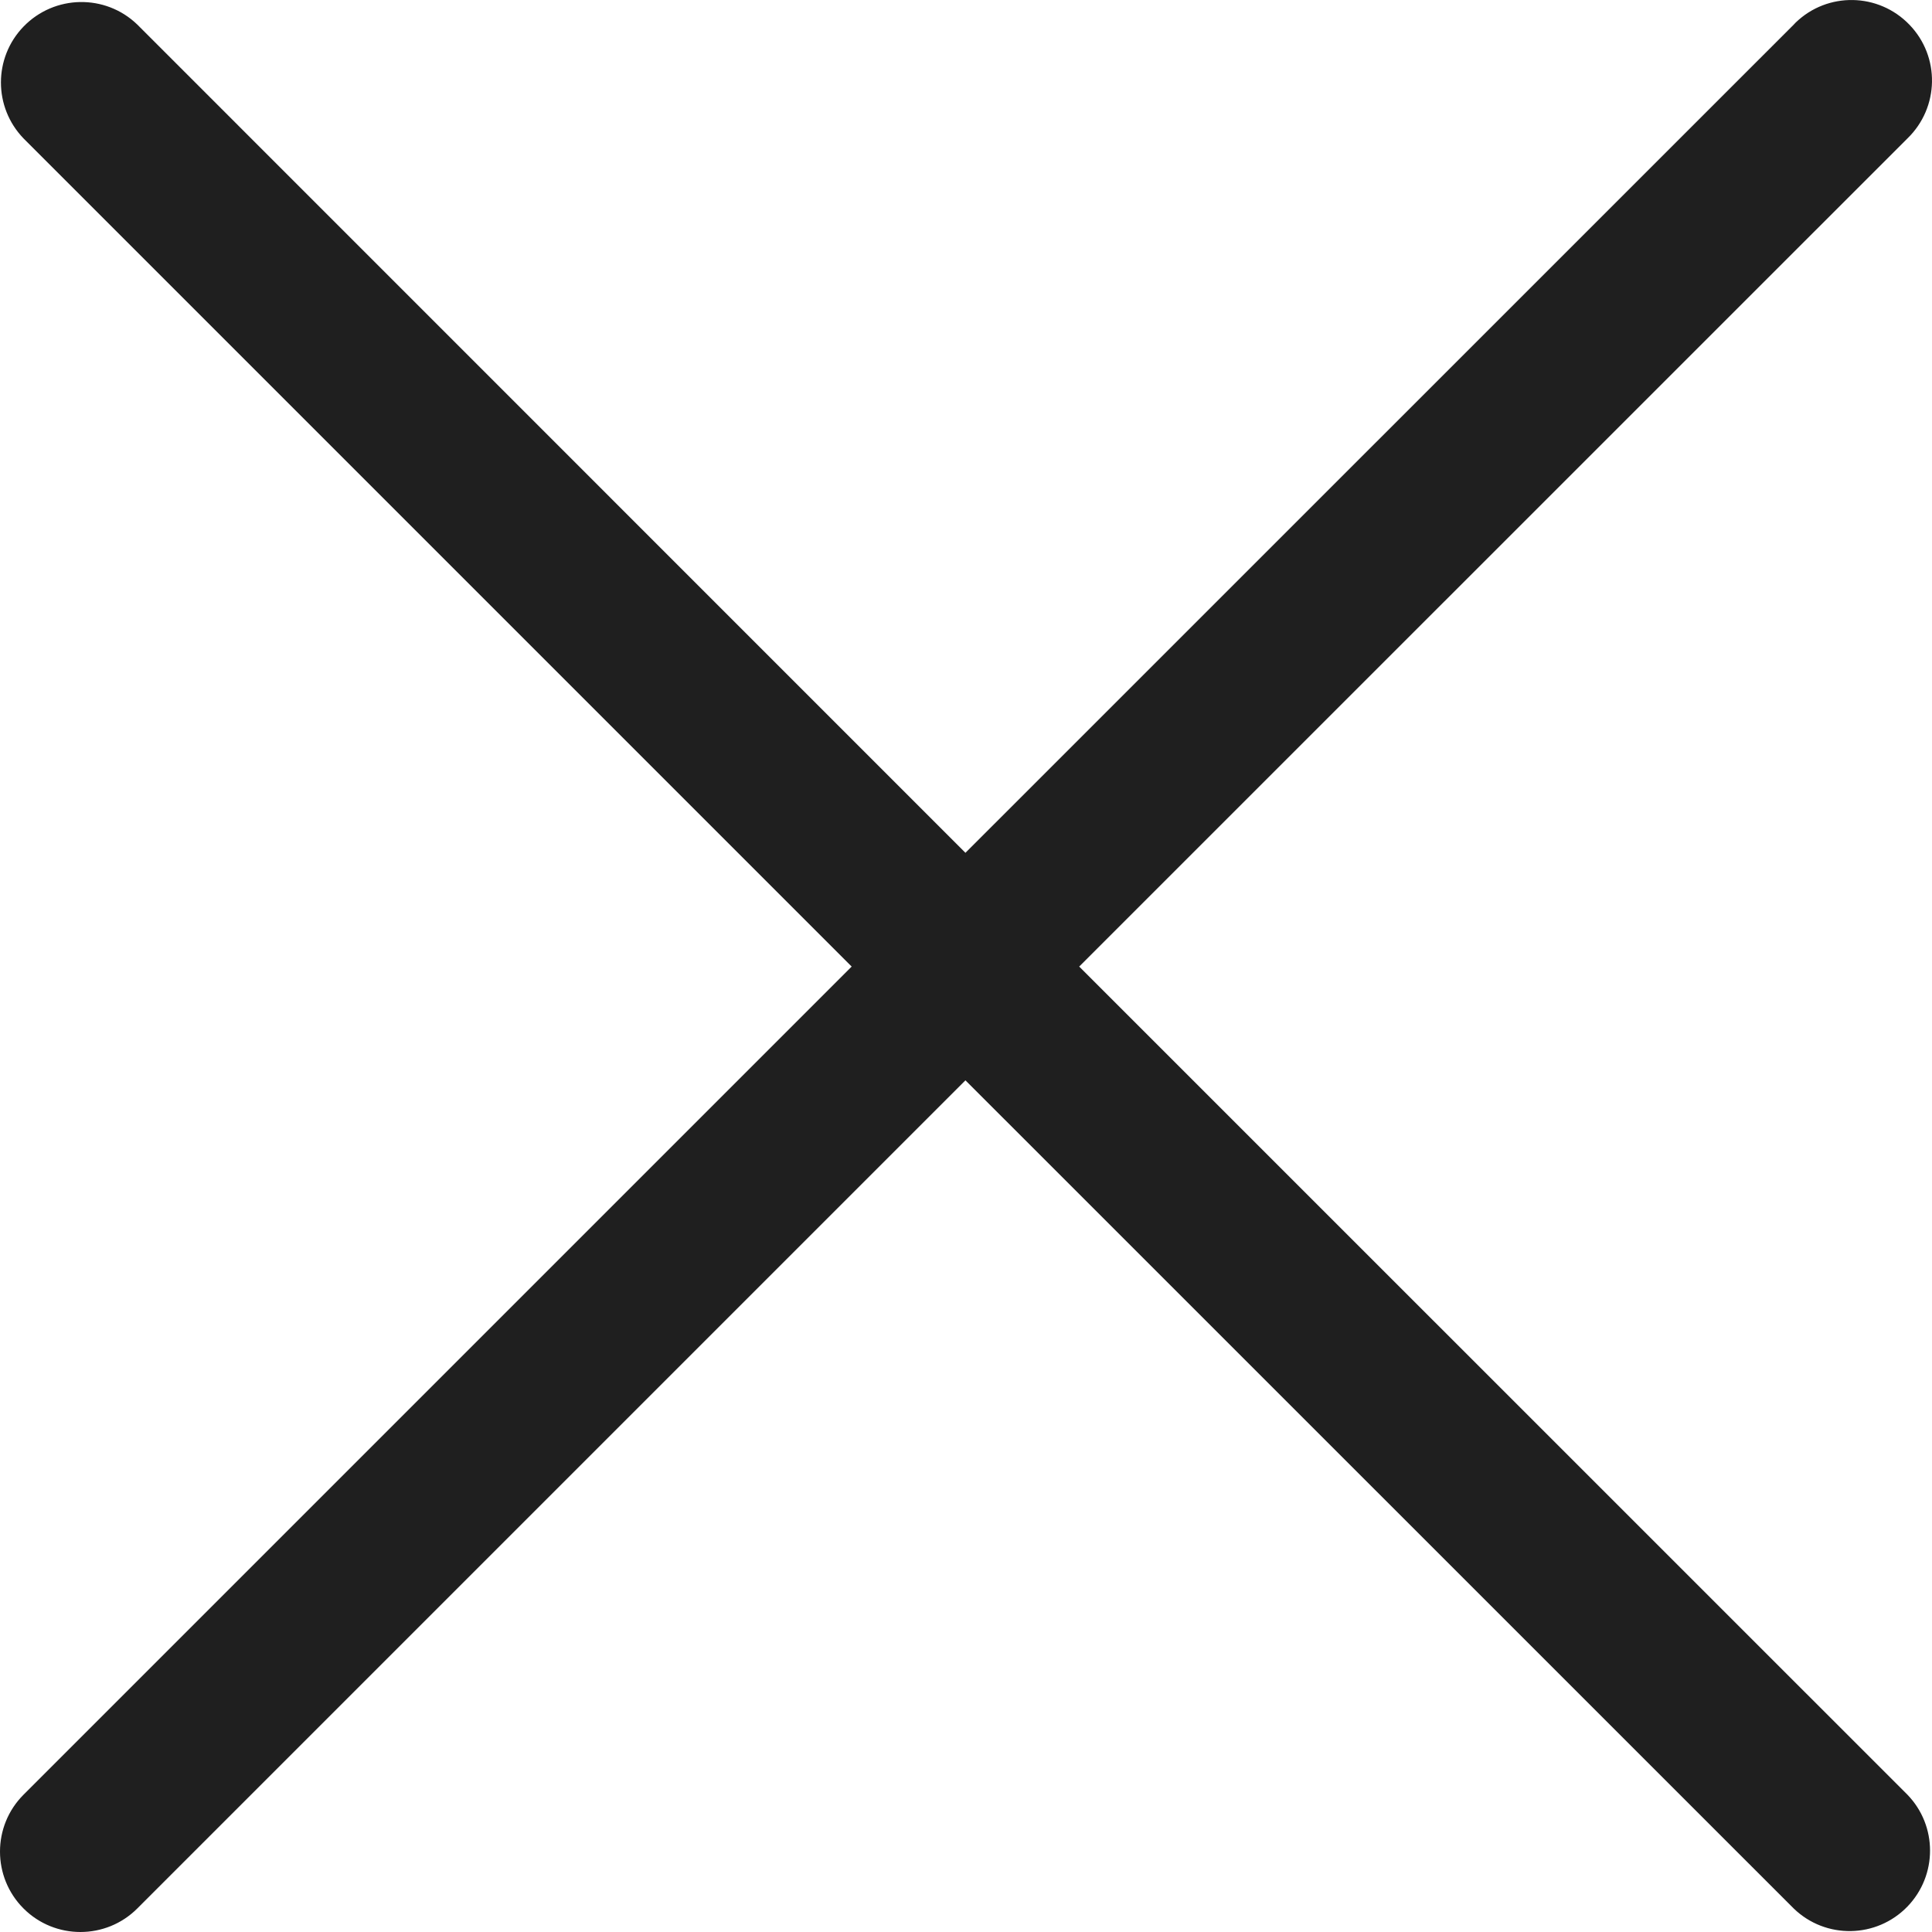
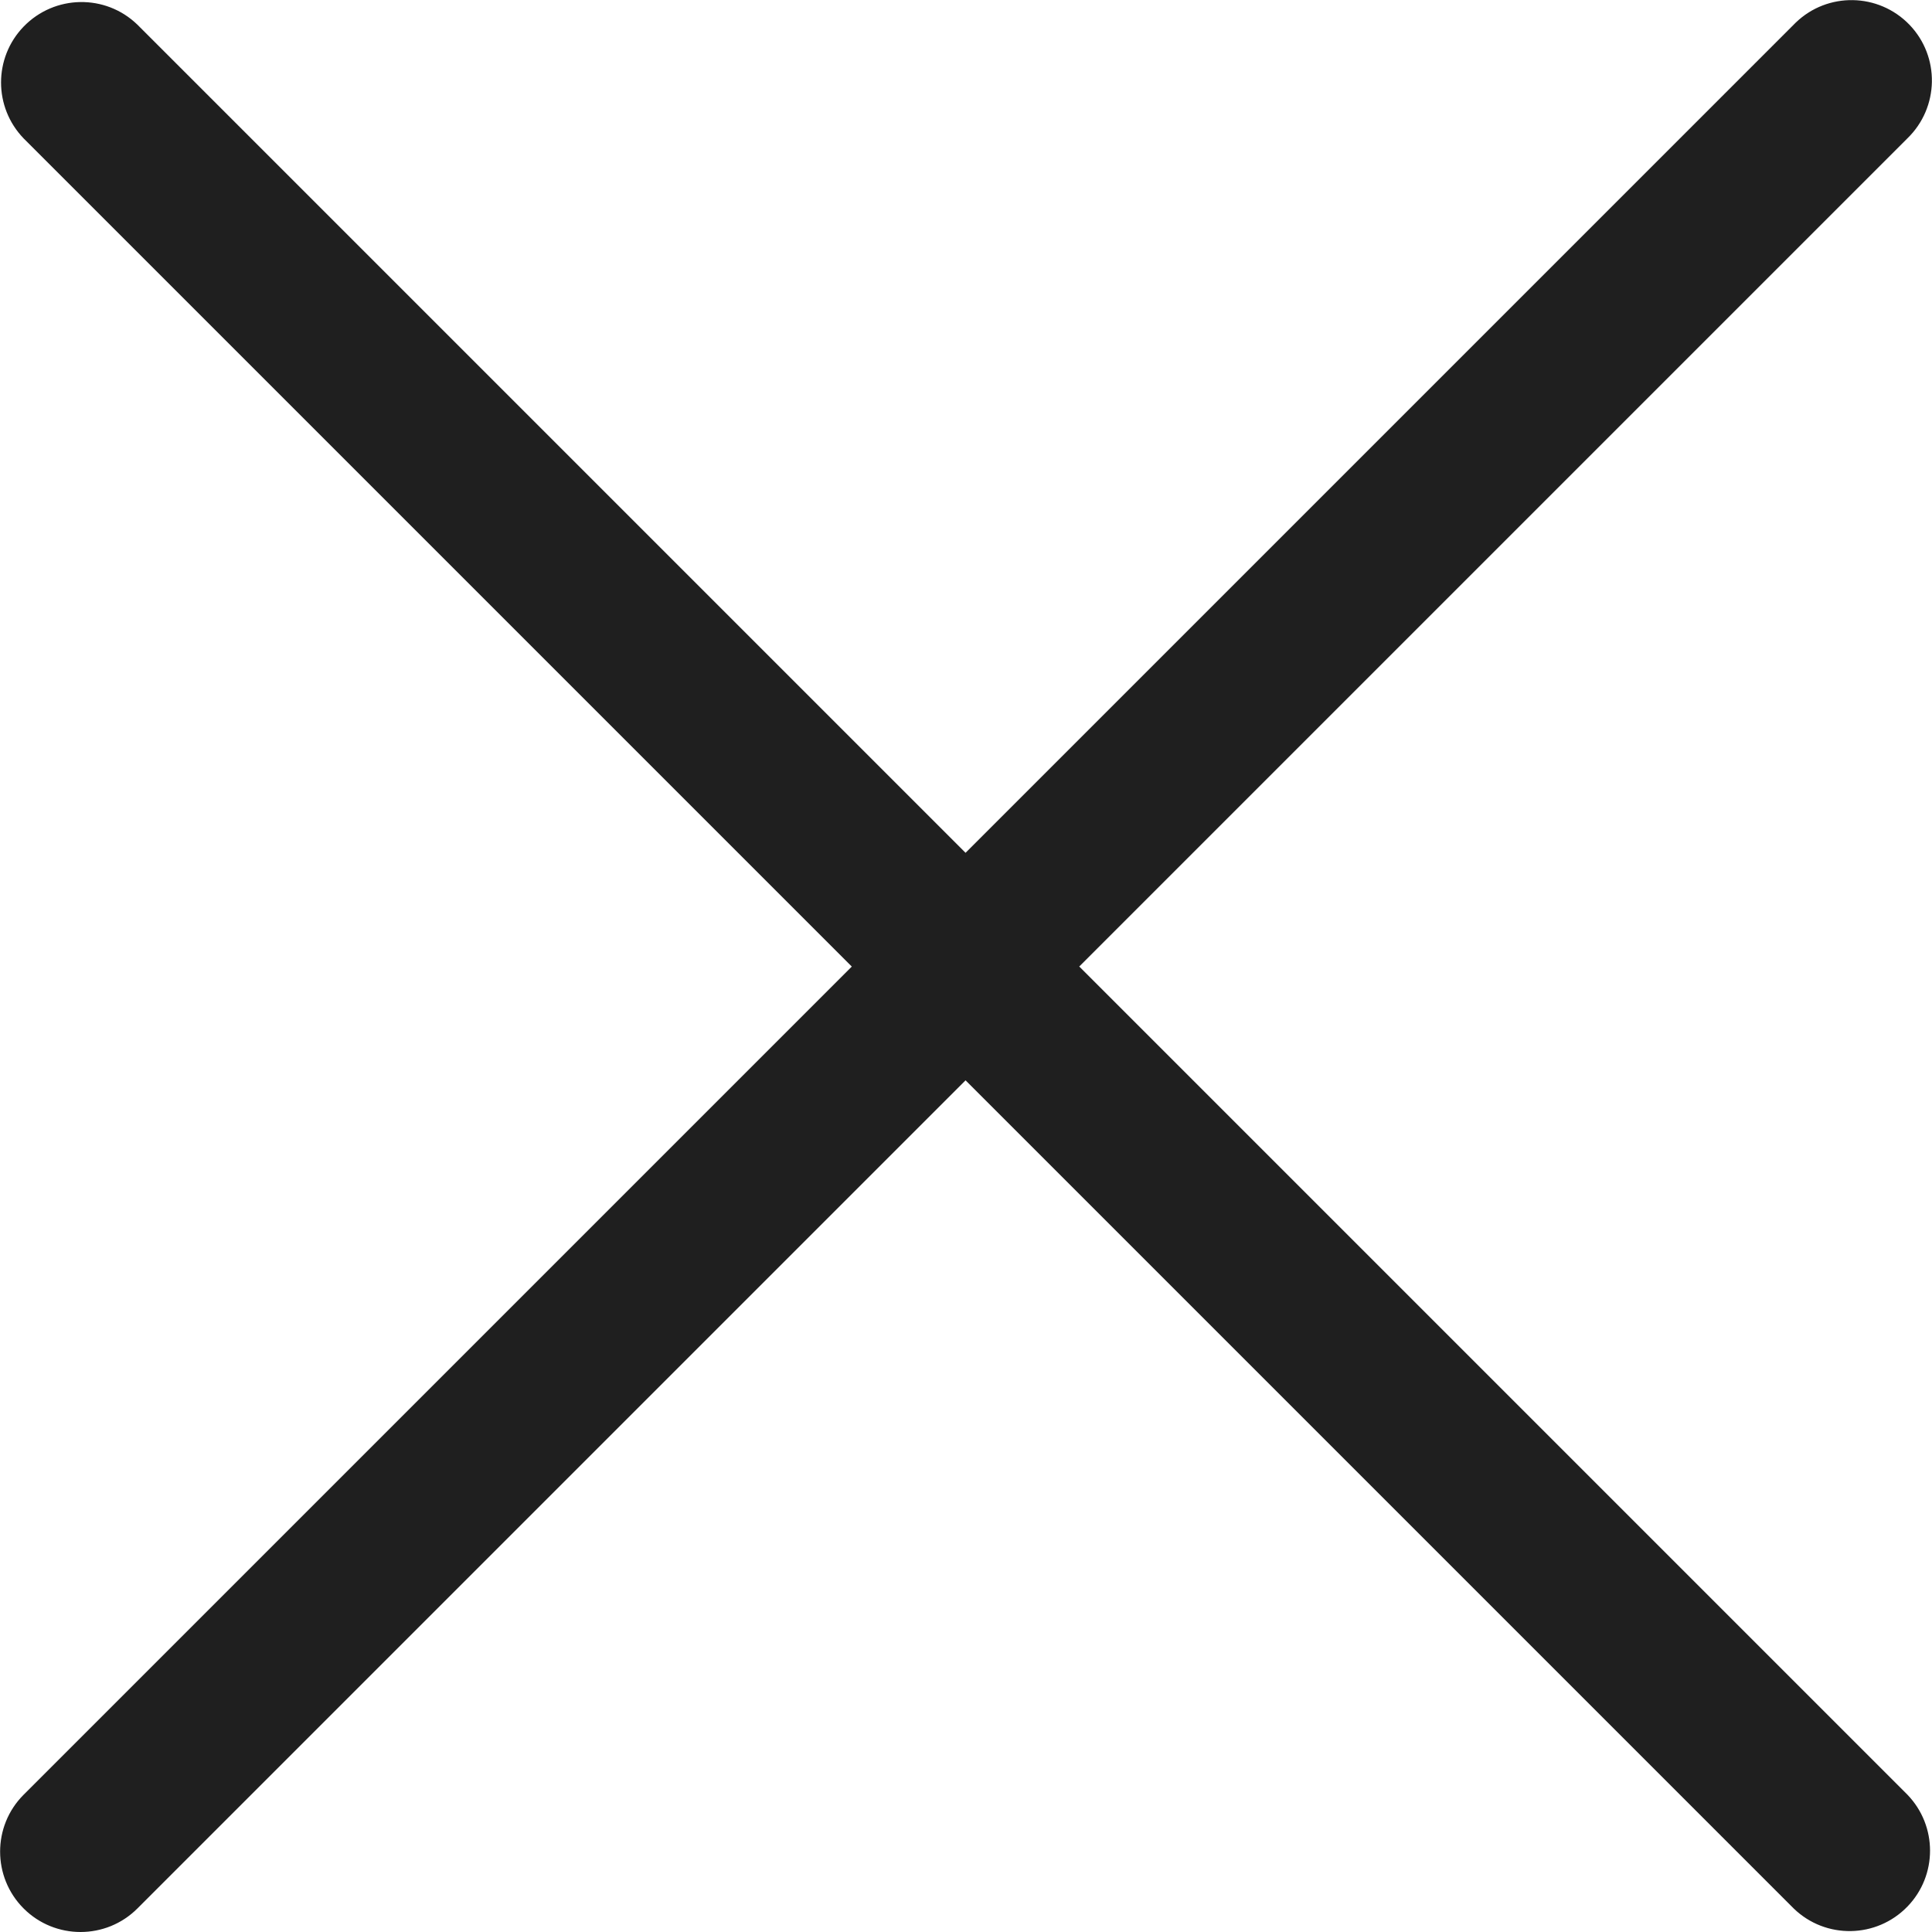
<svg xmlns="http://www.w3.org/2000/svg" width="17" height="17" viewBox="0 0 17 17" fill="none">
-   <path d="M9.496 8.505L16.784 1.218C17.065 0.946 17.073 0.498 16.801 0.217C16.529 -0.065 16.081 -0.073 15.8 0.199C15.794 0.205 15.788 0.211 15.783 0.217L8.495 7.504L1.208 0.216C0.927 -0.055 0.479 -0.047 0.207 0.234C-0.058 0.508 -0.058 0.943 0.207 1.218L7.494 8.505L0.207 15.792C-0.069 16.068 -0.069 16.517 0.207 16.793C0.483 17.069 0.932 17.069 1.208 16.793L8.495 9.506L15.783 16.793C16.064 17.065 16.512 17.057 16.784 16.776C17.049 16.501 17.049 16.066 16.784 15.792L9.496 8.505Z" fill="#1F1F1F" />
+   <path d="M9.496 8.505l7.287-7.287c.281-.272.289-.72.018-1.001-.272-.281-.72-.289-1.001-.017l-.017.017-7.287 7.287-7.287-7.287c-.281-.272-.729-.264-1.001.017-.265.274-.265.709 0 .984l7.287 7.287-7.287 7.287c-.276.276-.276.725 0 1.001.276.276.725.276 1.001 0l7.287-7.287 7.287 7.287c.281.272.729.264 1.001-.017.265-.274.265-.709 0-.984l-7.287-7.287z" fill="#1F1F1F" />
</svg>
